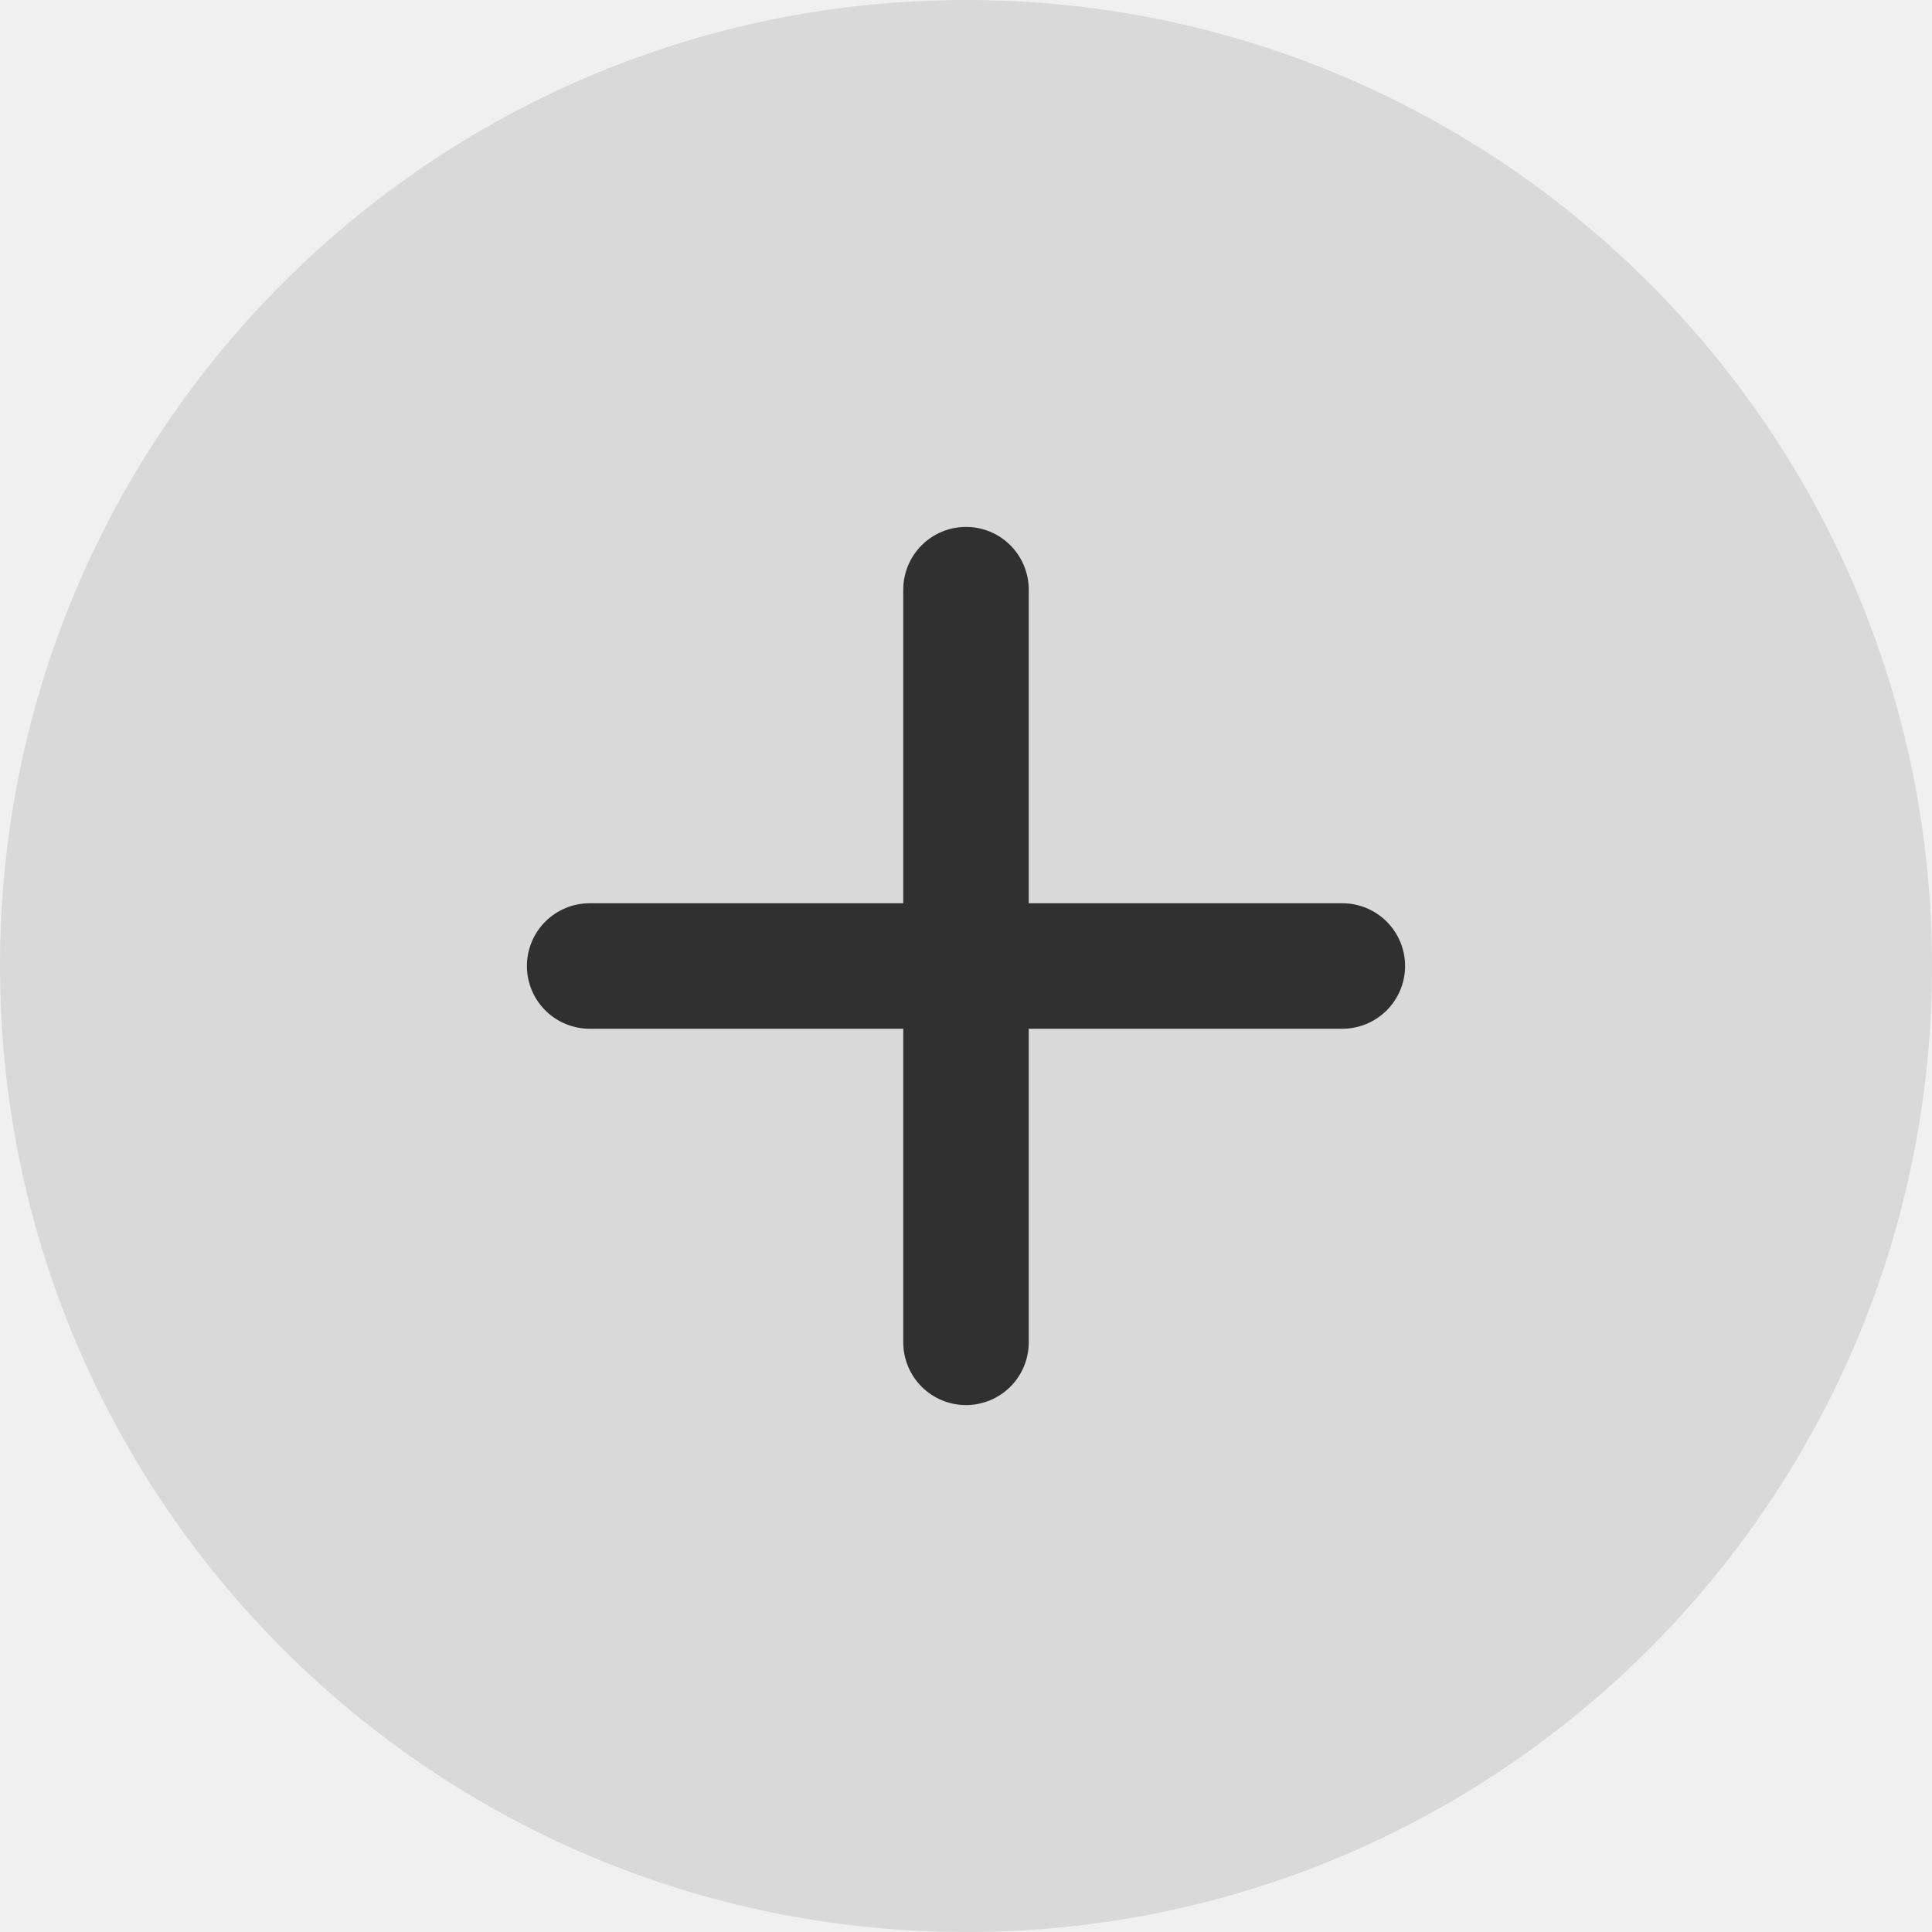
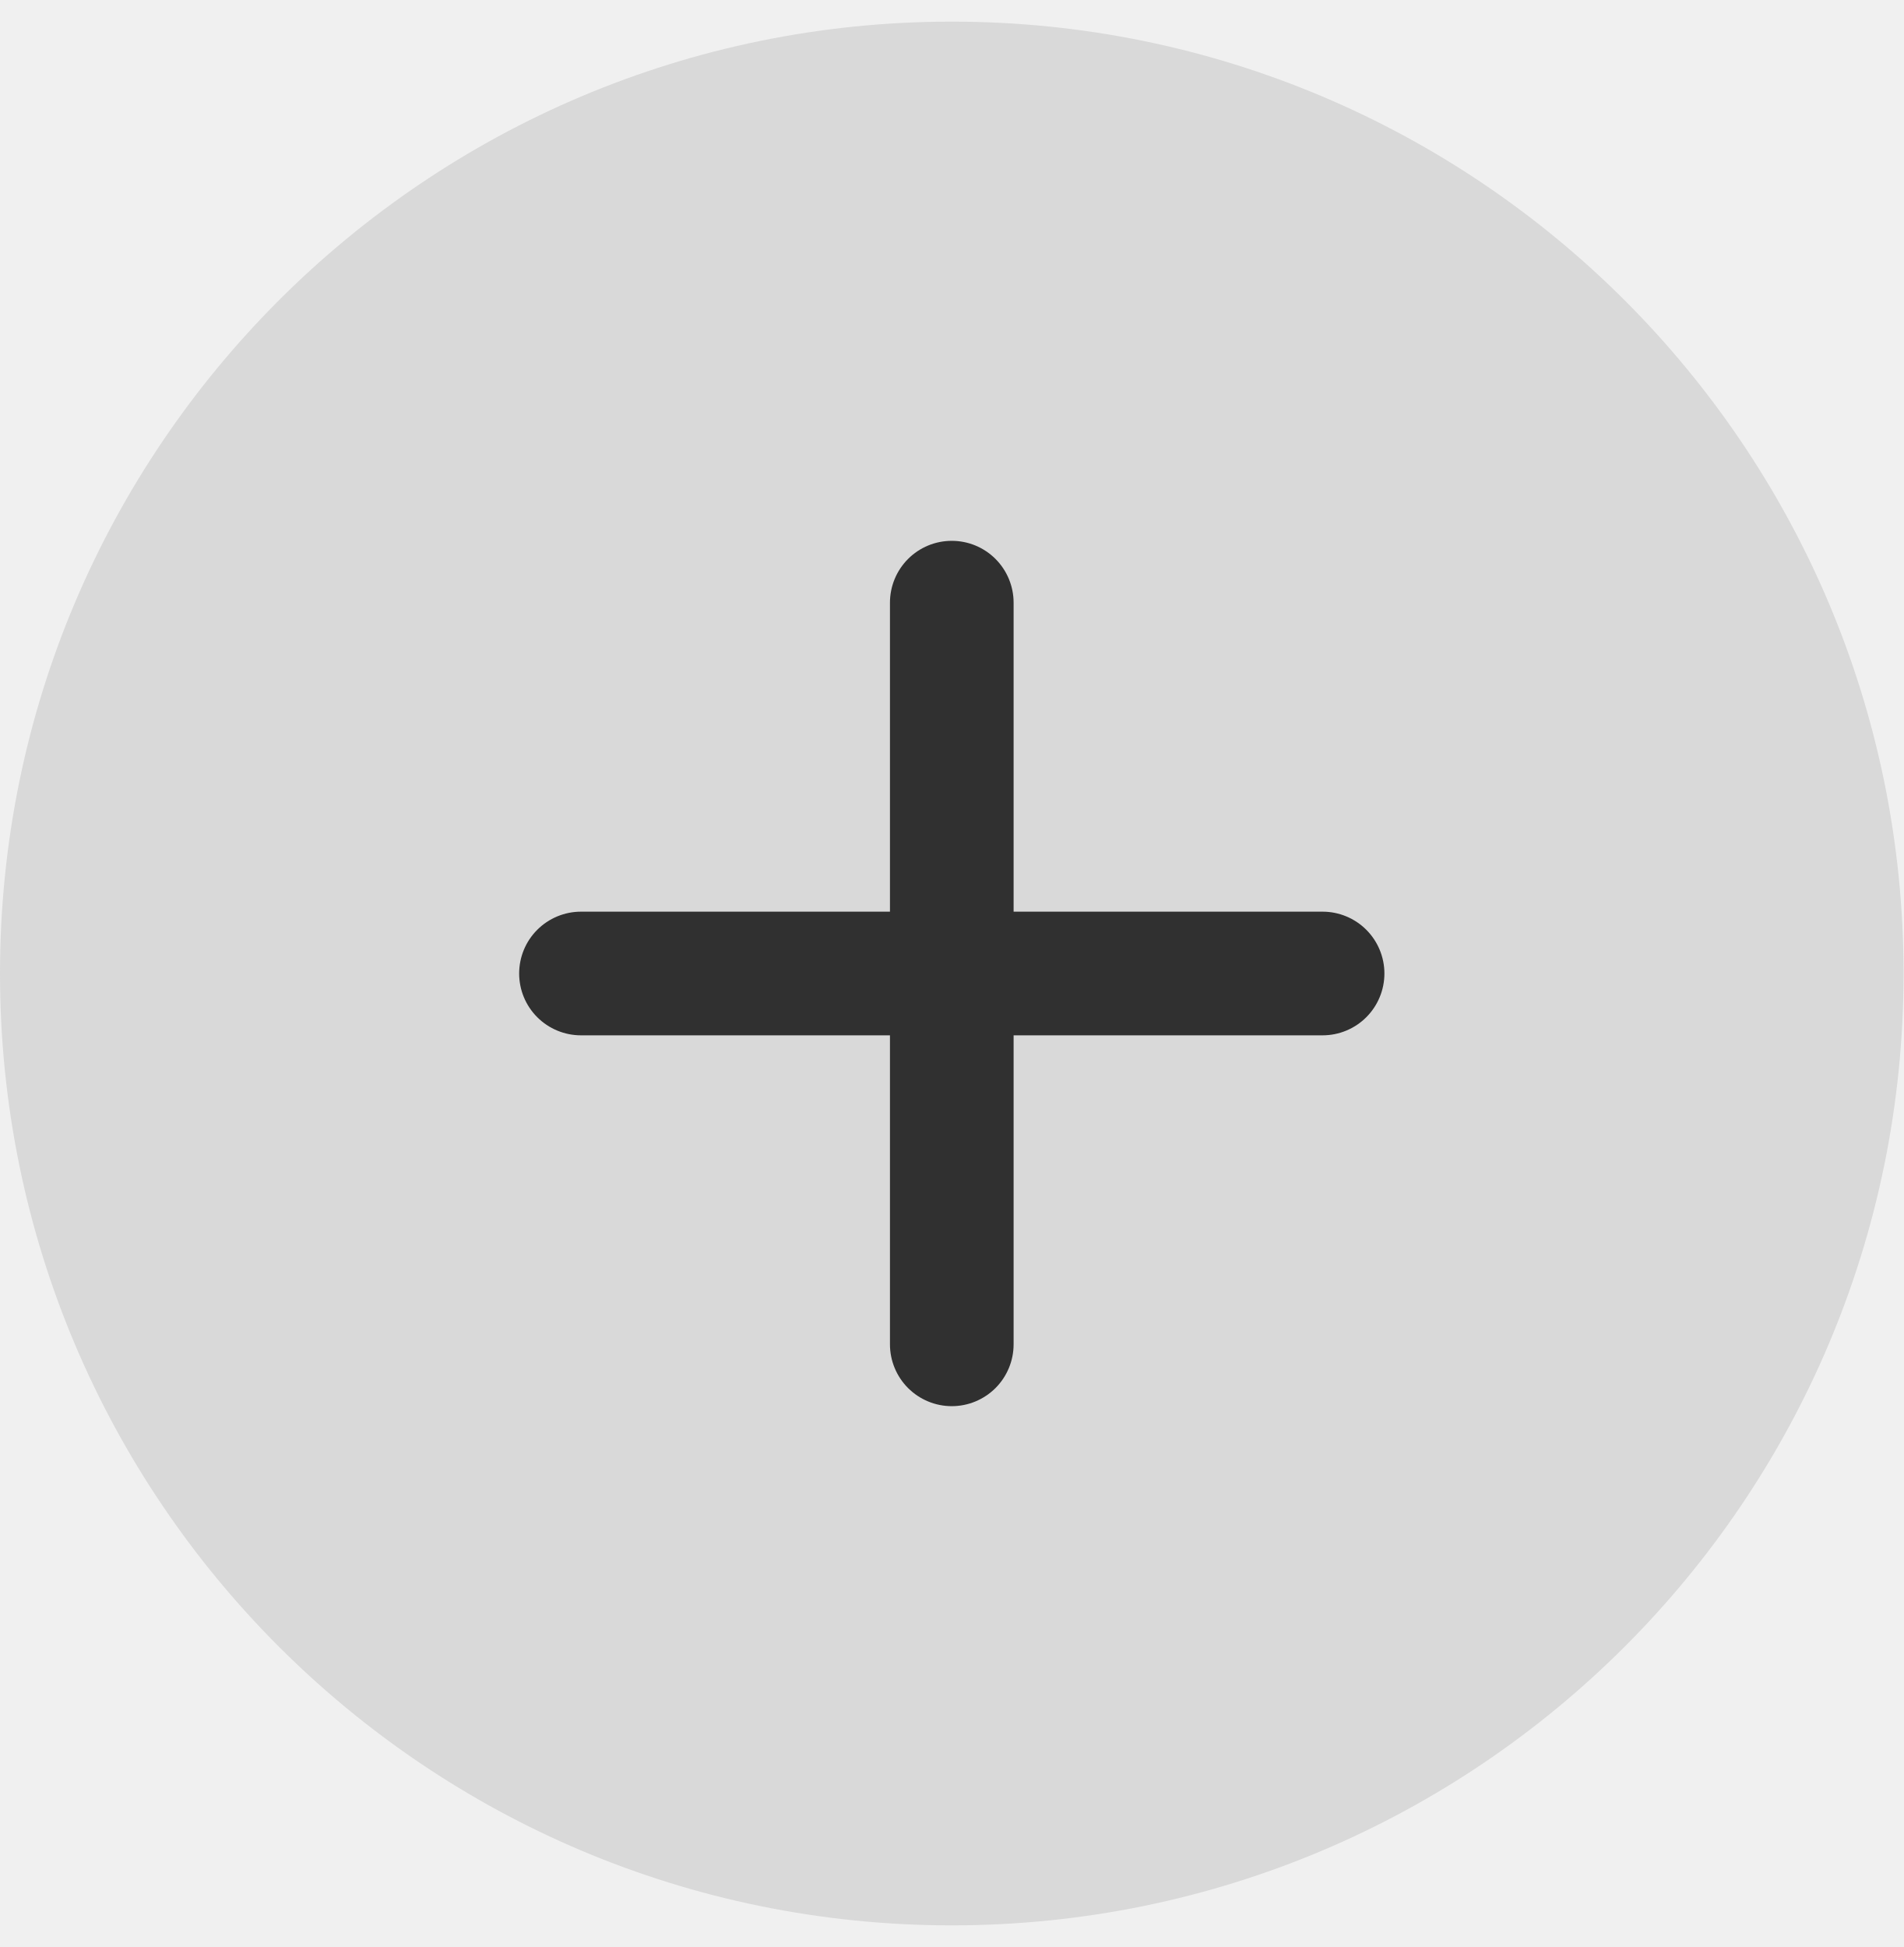
- <svg xmlns="http://www.w3.org/2000/svg" width="44" height="44" viewBox="0 0 44 44" fill="none">
-   <g clip-path="url(#clip0_172_182)">
-     <circle cx="22" cy="22" r="22" fill="#D9D9D9" />
-     <path d="M30.571 23.429H23.429V30.571C23.429 30.95 23.278 31.314 23.01 31.582C22.742 31.849 22.379 32 22 32C21.621 32 21.258 31.849 20.99 31.582C20.722 31.314 20.571 30.95 20.571 30.571V23.429H13.429C13.05 23.429 12.686 23.278 12.418 23.01C12.15 22.742 12 22.379 12 22C12 21.621 12.15 21.258 12.418 20.99C12.686 20.722 13.05 20.571 13.429 20.571H20.571V13.429C20.571 13.05 20.722 12.686 20.99 12.418C21.258 12.15 21.621 12 22 12C22.379 12 22.742 12.15 23.01 12.418C23.278 12.686 23.429 13.05 23.429 13.429V20.571H30.571C30.95 20.571 31.314 20.722 31.582 20.99C31.849 21.258 32 21.621 32 22C32 22.379 31.849 22.742 31.582 23.01C31.314 23.278 30.95 23.429 30.571 23.429Z" fill="#303030" />
+ <svg xmlns="http://www.w3.org/2000/svg" width="44" height="45" viewBox="0 0 44 45" fill="none">
+   <g id="Plus_44px" clip-path="url(#clip0_3589_8557)">
+     <circle id="Ellipse 506" cx="22" cy="22.5" r="22" fill="#D9D9D9" />
+     <path id="Vector" d="M30.571 23.929H23.429V31.071C23.429 31.45 23.278 31.814 23.01 32.082C22.742 32.349 22.379 32.5 22 32.5C21.621 32.5 21.258 32.349 20.99 32.082C20.722 31.814 20.571 31.45 20.571 31.071V23.929H13.429C13.05 23.929 12.686 23.778 12.418 23.51C12.15 23.242 12 22.879 12 22.5C12 22.121 12.15 21.758 12.418 21.49C12.686 21.222 13.05 21.071 13.429 21.071H20.571V13.929C20.571 13.55 20.722 13.186 20.99 12.918C21.258 12.65 21.621 12.5 22 12.5C22.379 12.5 22.742 12.65 23.01 12.918C23.278 13.186 23.429 13.55 23.429 13.929V21.071H30.571C30.95 21.071 31.314 21.222 31.582 21.49C31.849 21.758 32 22.121 32 22.5C32 22.879 31.849 23.242 31.582 23.51C31.314 23.778 30.95 23.929 30.571 23.929Z" fill="#303030" />
  </g>
  <defs>
-     <clipPath id="clip0_172_182">
-       <rect width="44" height="44" fill="white" />
+     <clipPath id="clip0_3589_8557">
+       <rect width="44" height="44" fill="white" transform="translate(0 0.5)" />
    </clipPath>
  </defs>
</svg>
